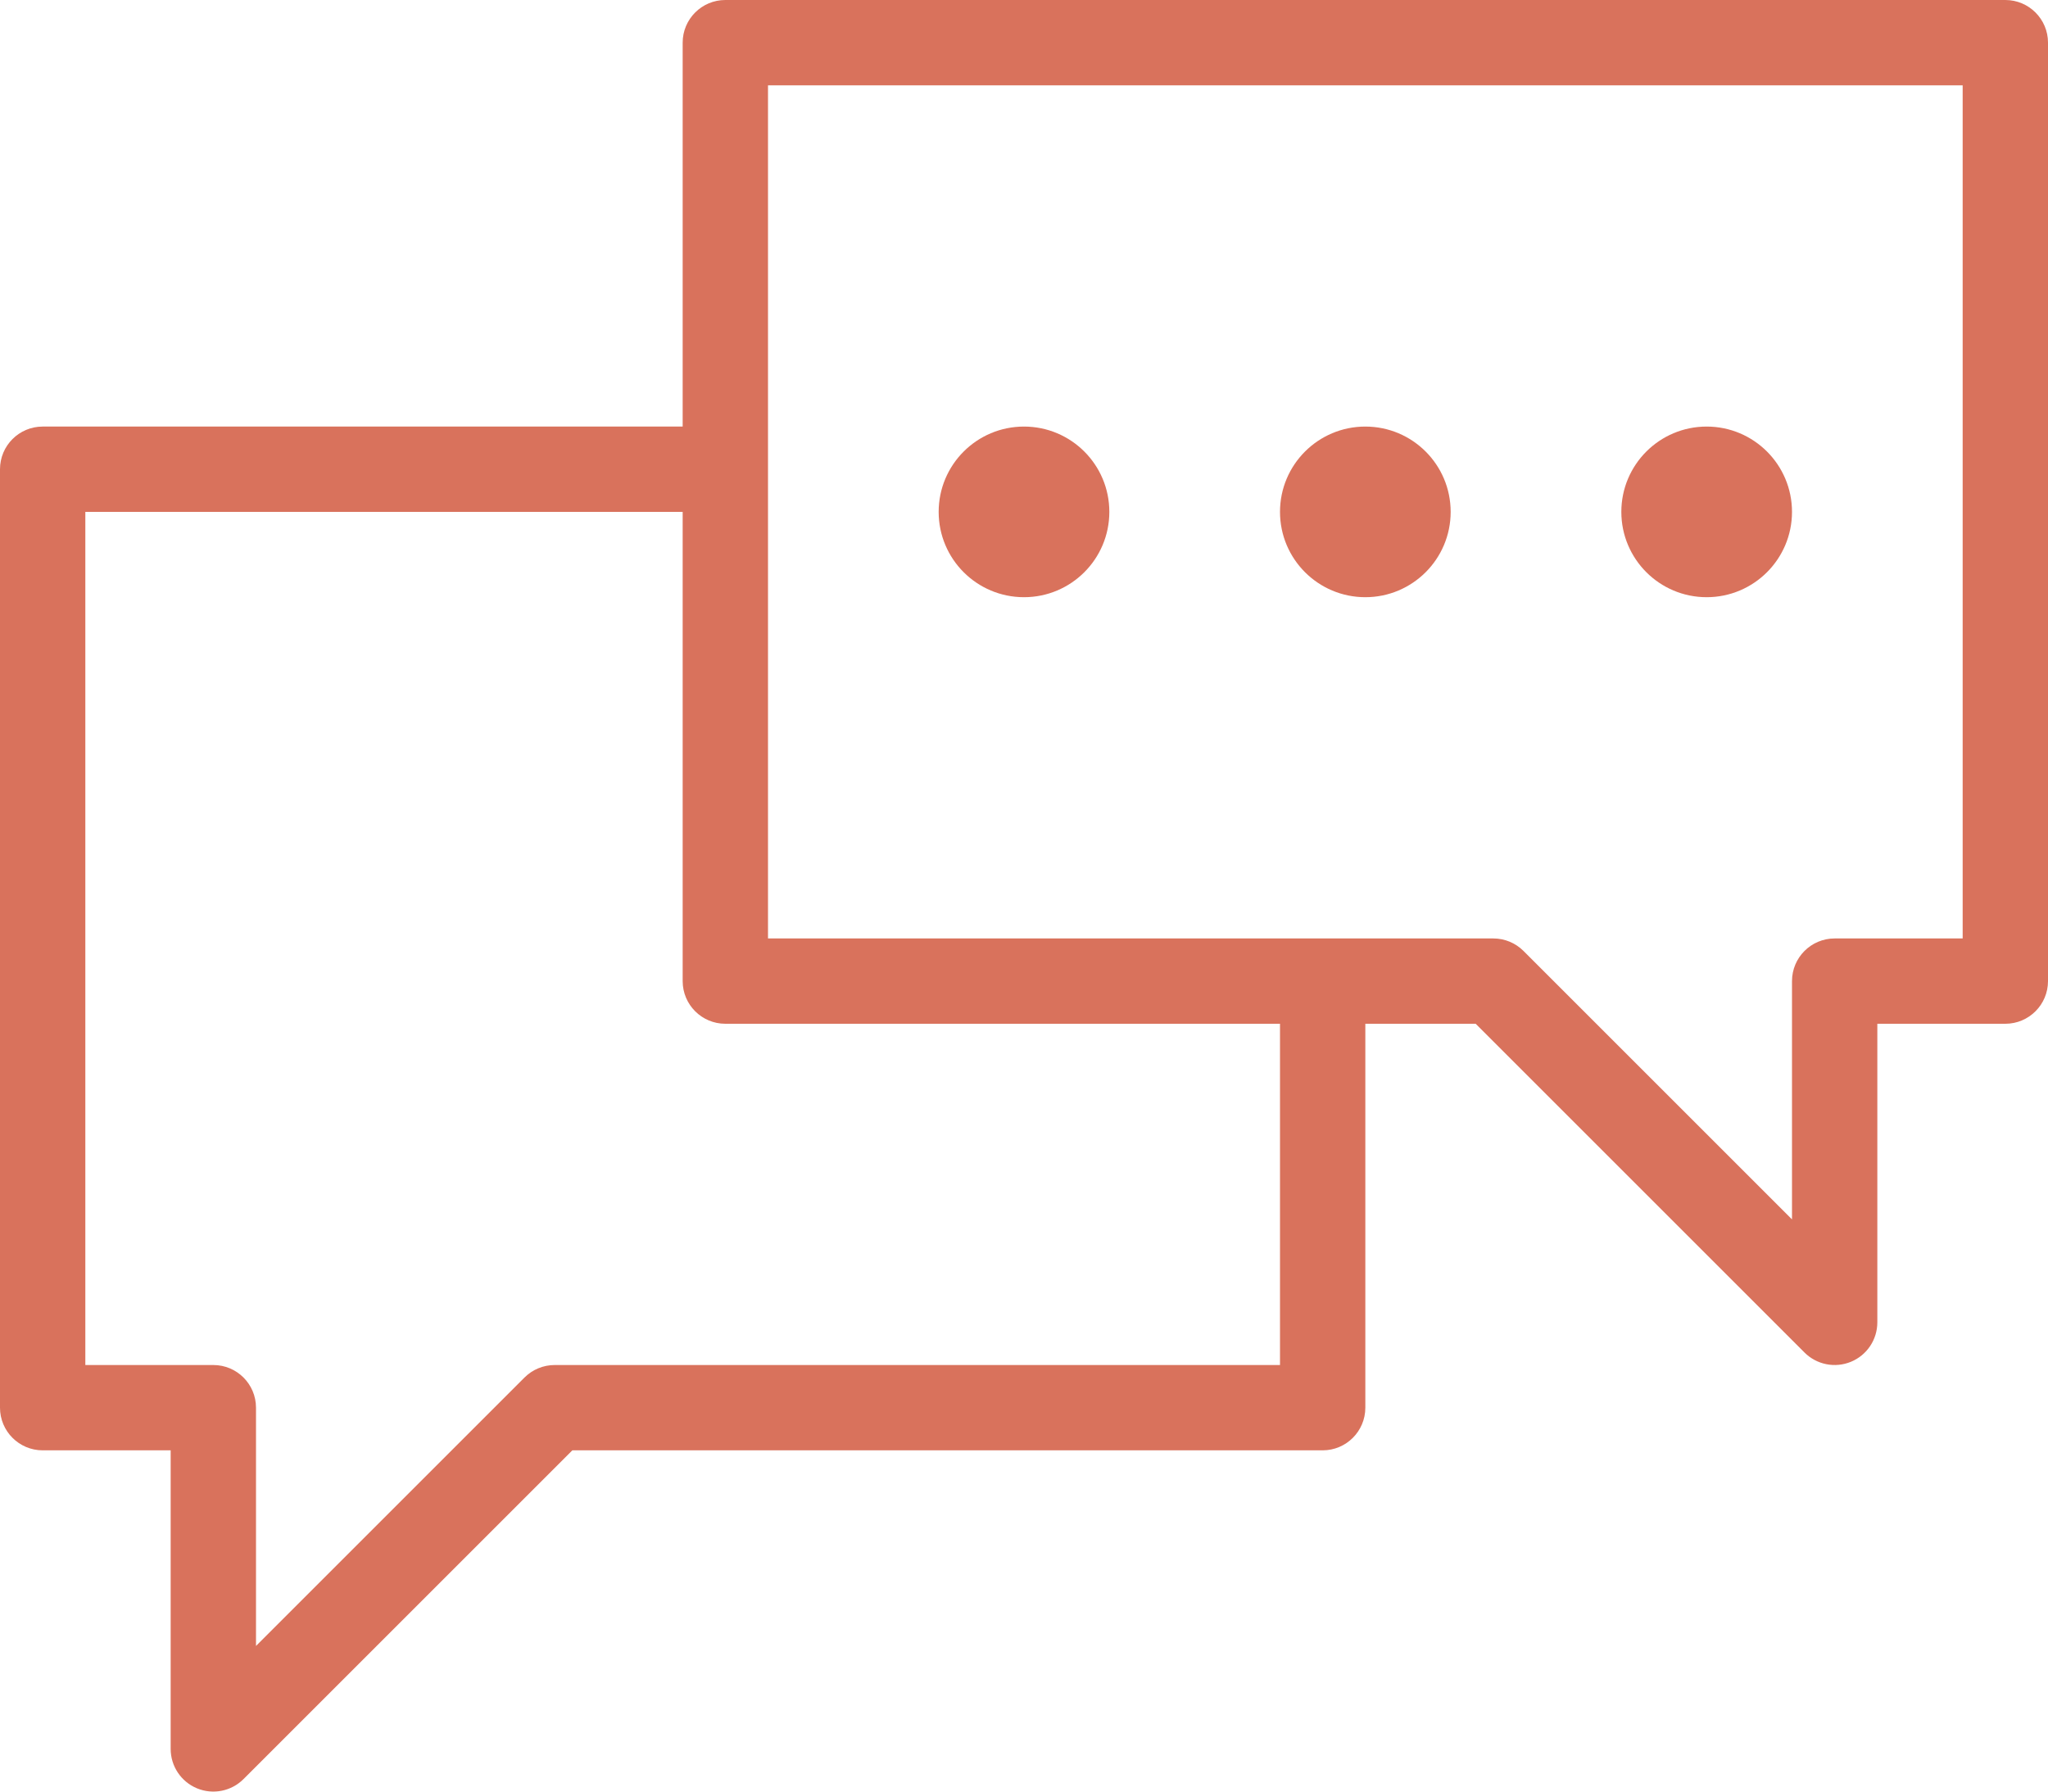
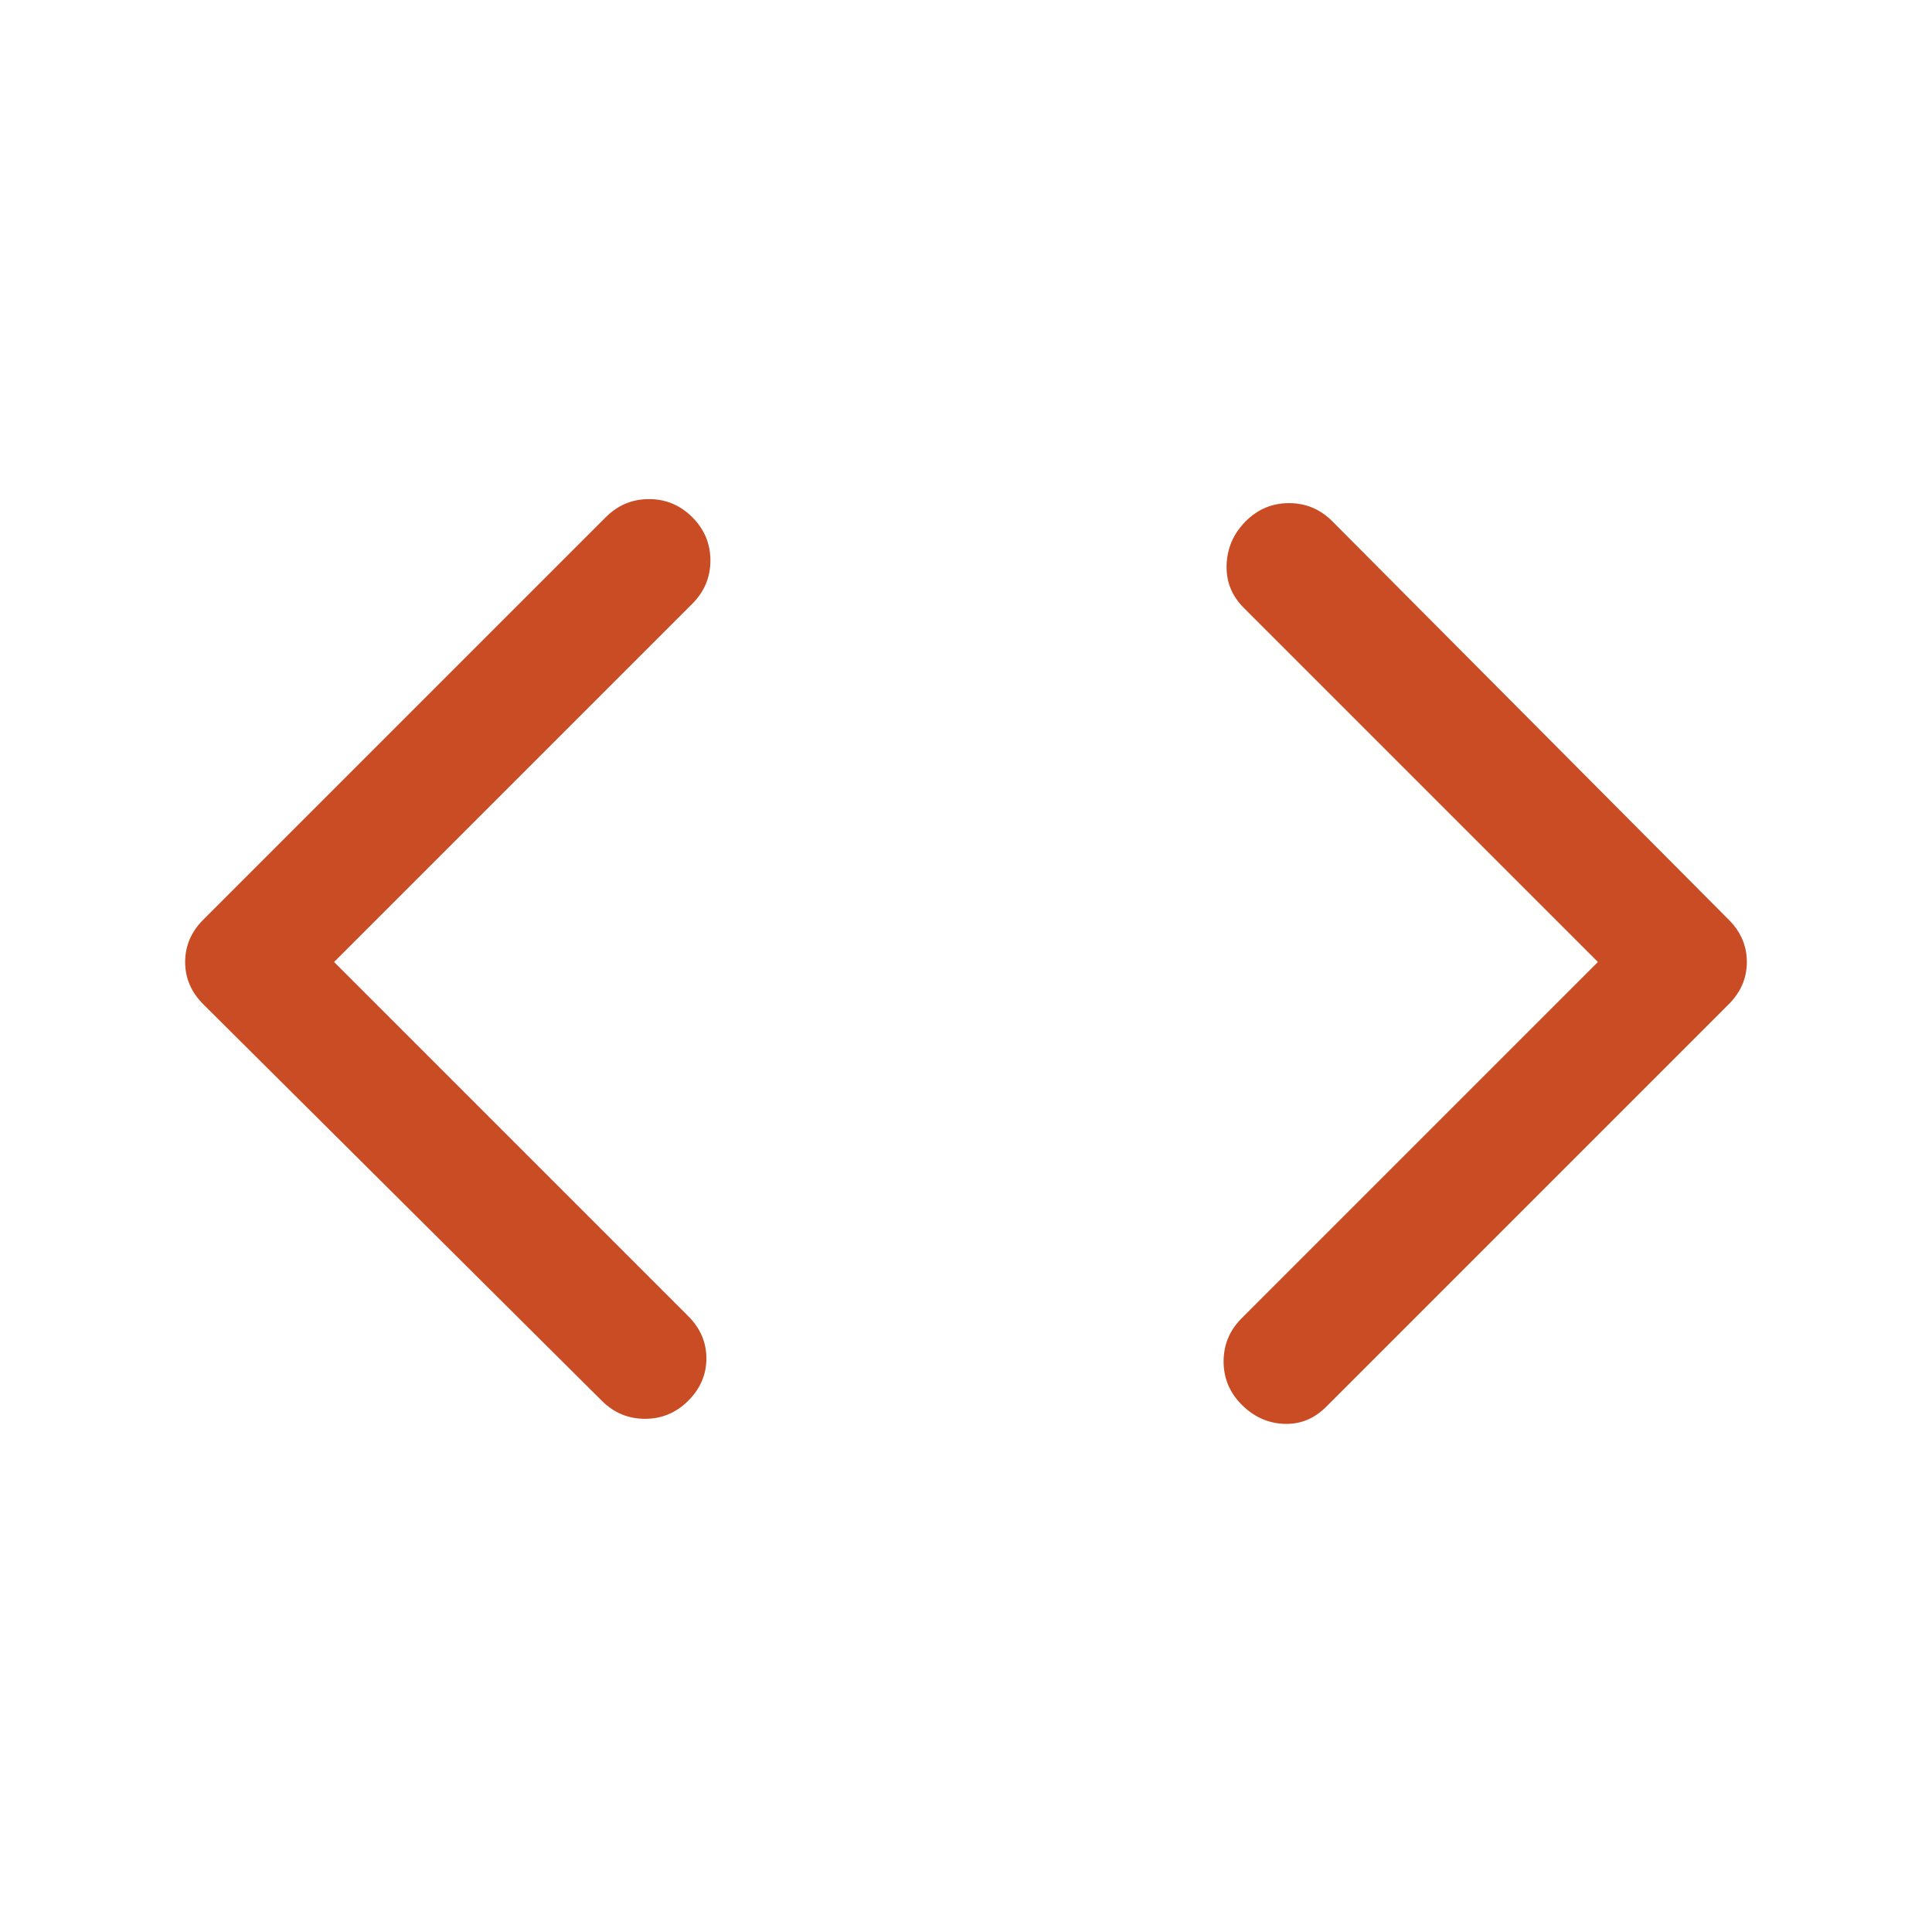
- <svg xmlns="http://www.w3.org/2000/svg" viewBox="0 0 48 42">
-   <g fill="#D9725C" fill-rule="nonzero">
-     <path d="M47 0H17a1 1 0 00-1 1v9H1a1 1 0 00-1 1v22a1 1 0 001 1h3v7a1 1 0 001.707.707L13.414 34H31a1 1 0 001-1v-9h2.586l7.707 7.707A1 1 0 0044 31v-7h3a1 1 0 001-1V1a1 1 0 00-1-1zM30 32H13a1 1 0 00-.707.293L6 38.586V33a1 1 0 00-1-1H2V12h14v11a1 1 0 001 1h13v8zm16-10h-3a1 1 0 00-1 1v5.586l-6.293-6.293A1 1 0 0035 22H18V2h28v20z" />
-     <path d="M40 14a2 2 0 100-4 2 2 0 000 4zM32 14a2 2 0 100-4 2 2 0 000 4zM24 14a2 2 0 100-4 2 2 0 000 4z" />
-   </g>
+ <svg xmlns="http://www.w3.org/2000/svg" height="48" viewBox="0 -960 960 960" width="48" fill="#ca4c24">
+   <path d="M659-261q-9 9-21 8.5t-21-9.5q-9-9-9-21.5t9-21.5l177-177-176-176q-9-9-8.5-21.5T619-701q9-9 21.5-9t21.5 9l197 198q9 9 9 21t-9 21L659-261Zm-360-3L101-461q-9-9-9-21t9-21l200-200q9-9 21.5-9t21.5 9q9 9 9 21.5t-9 21.5L166-482l176 176q9 9 9 21t-9 21q-9 9-21.5 9t-21.5-9Z" />
</svg>
